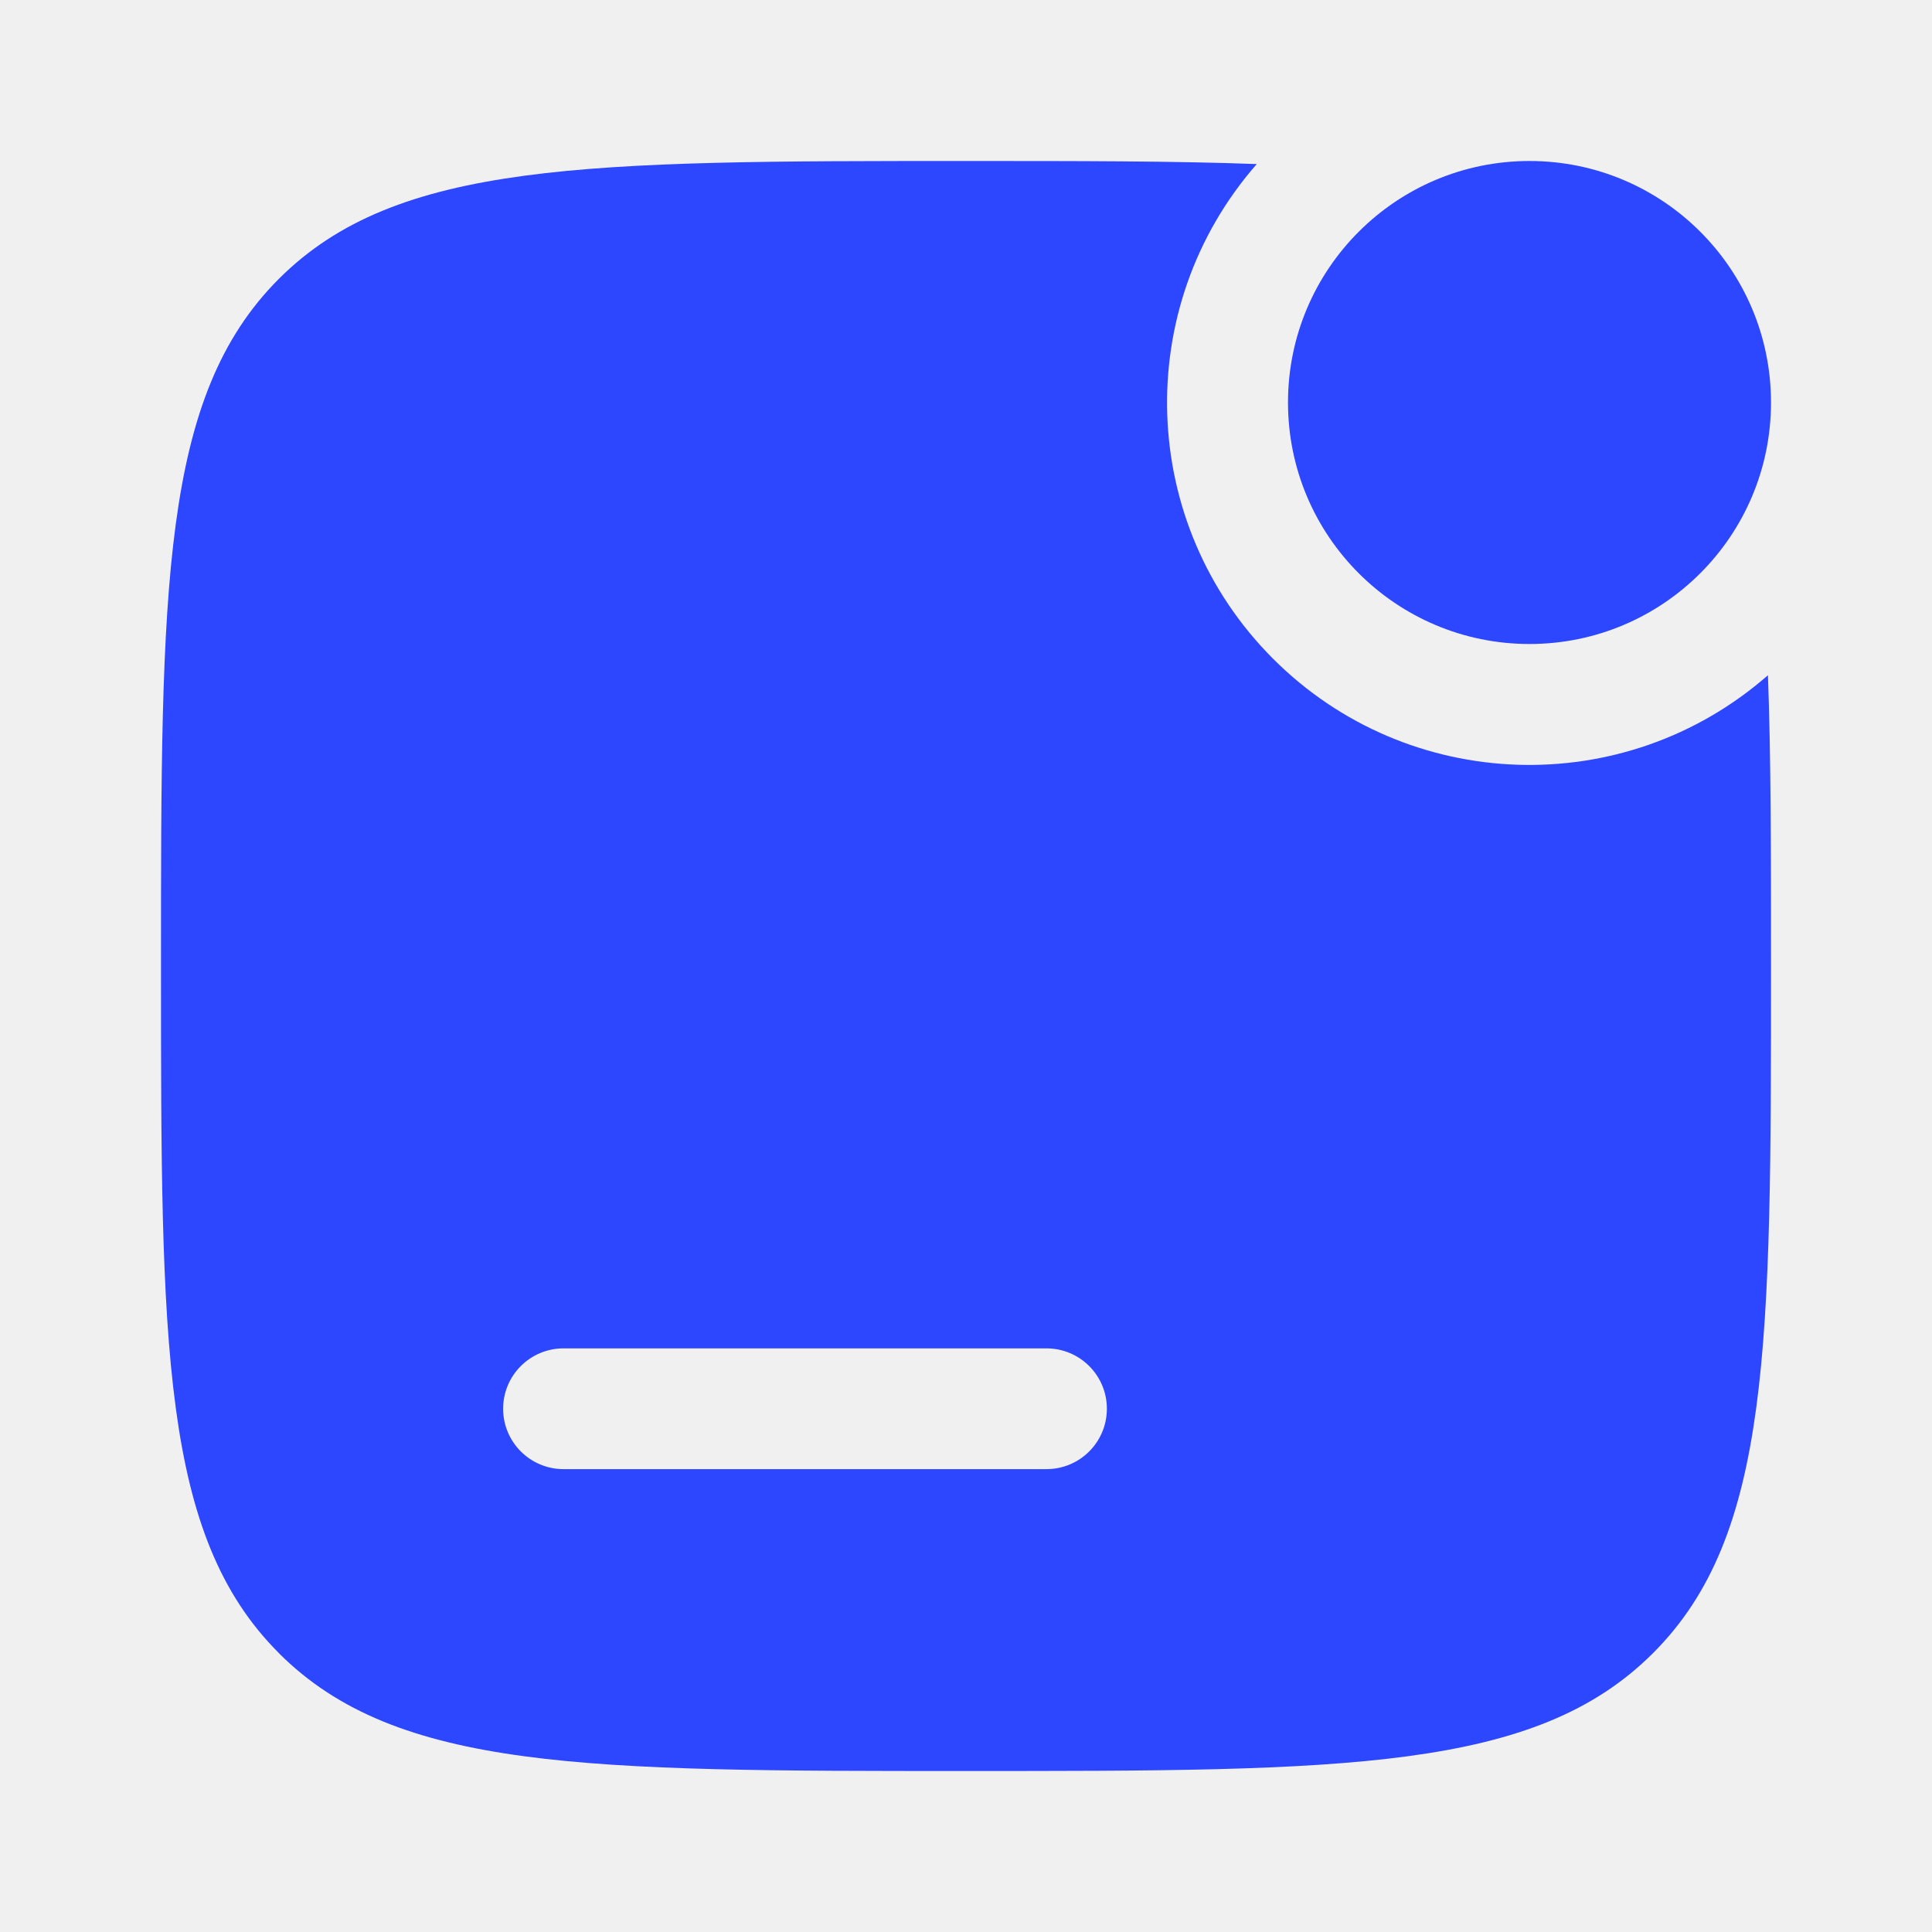
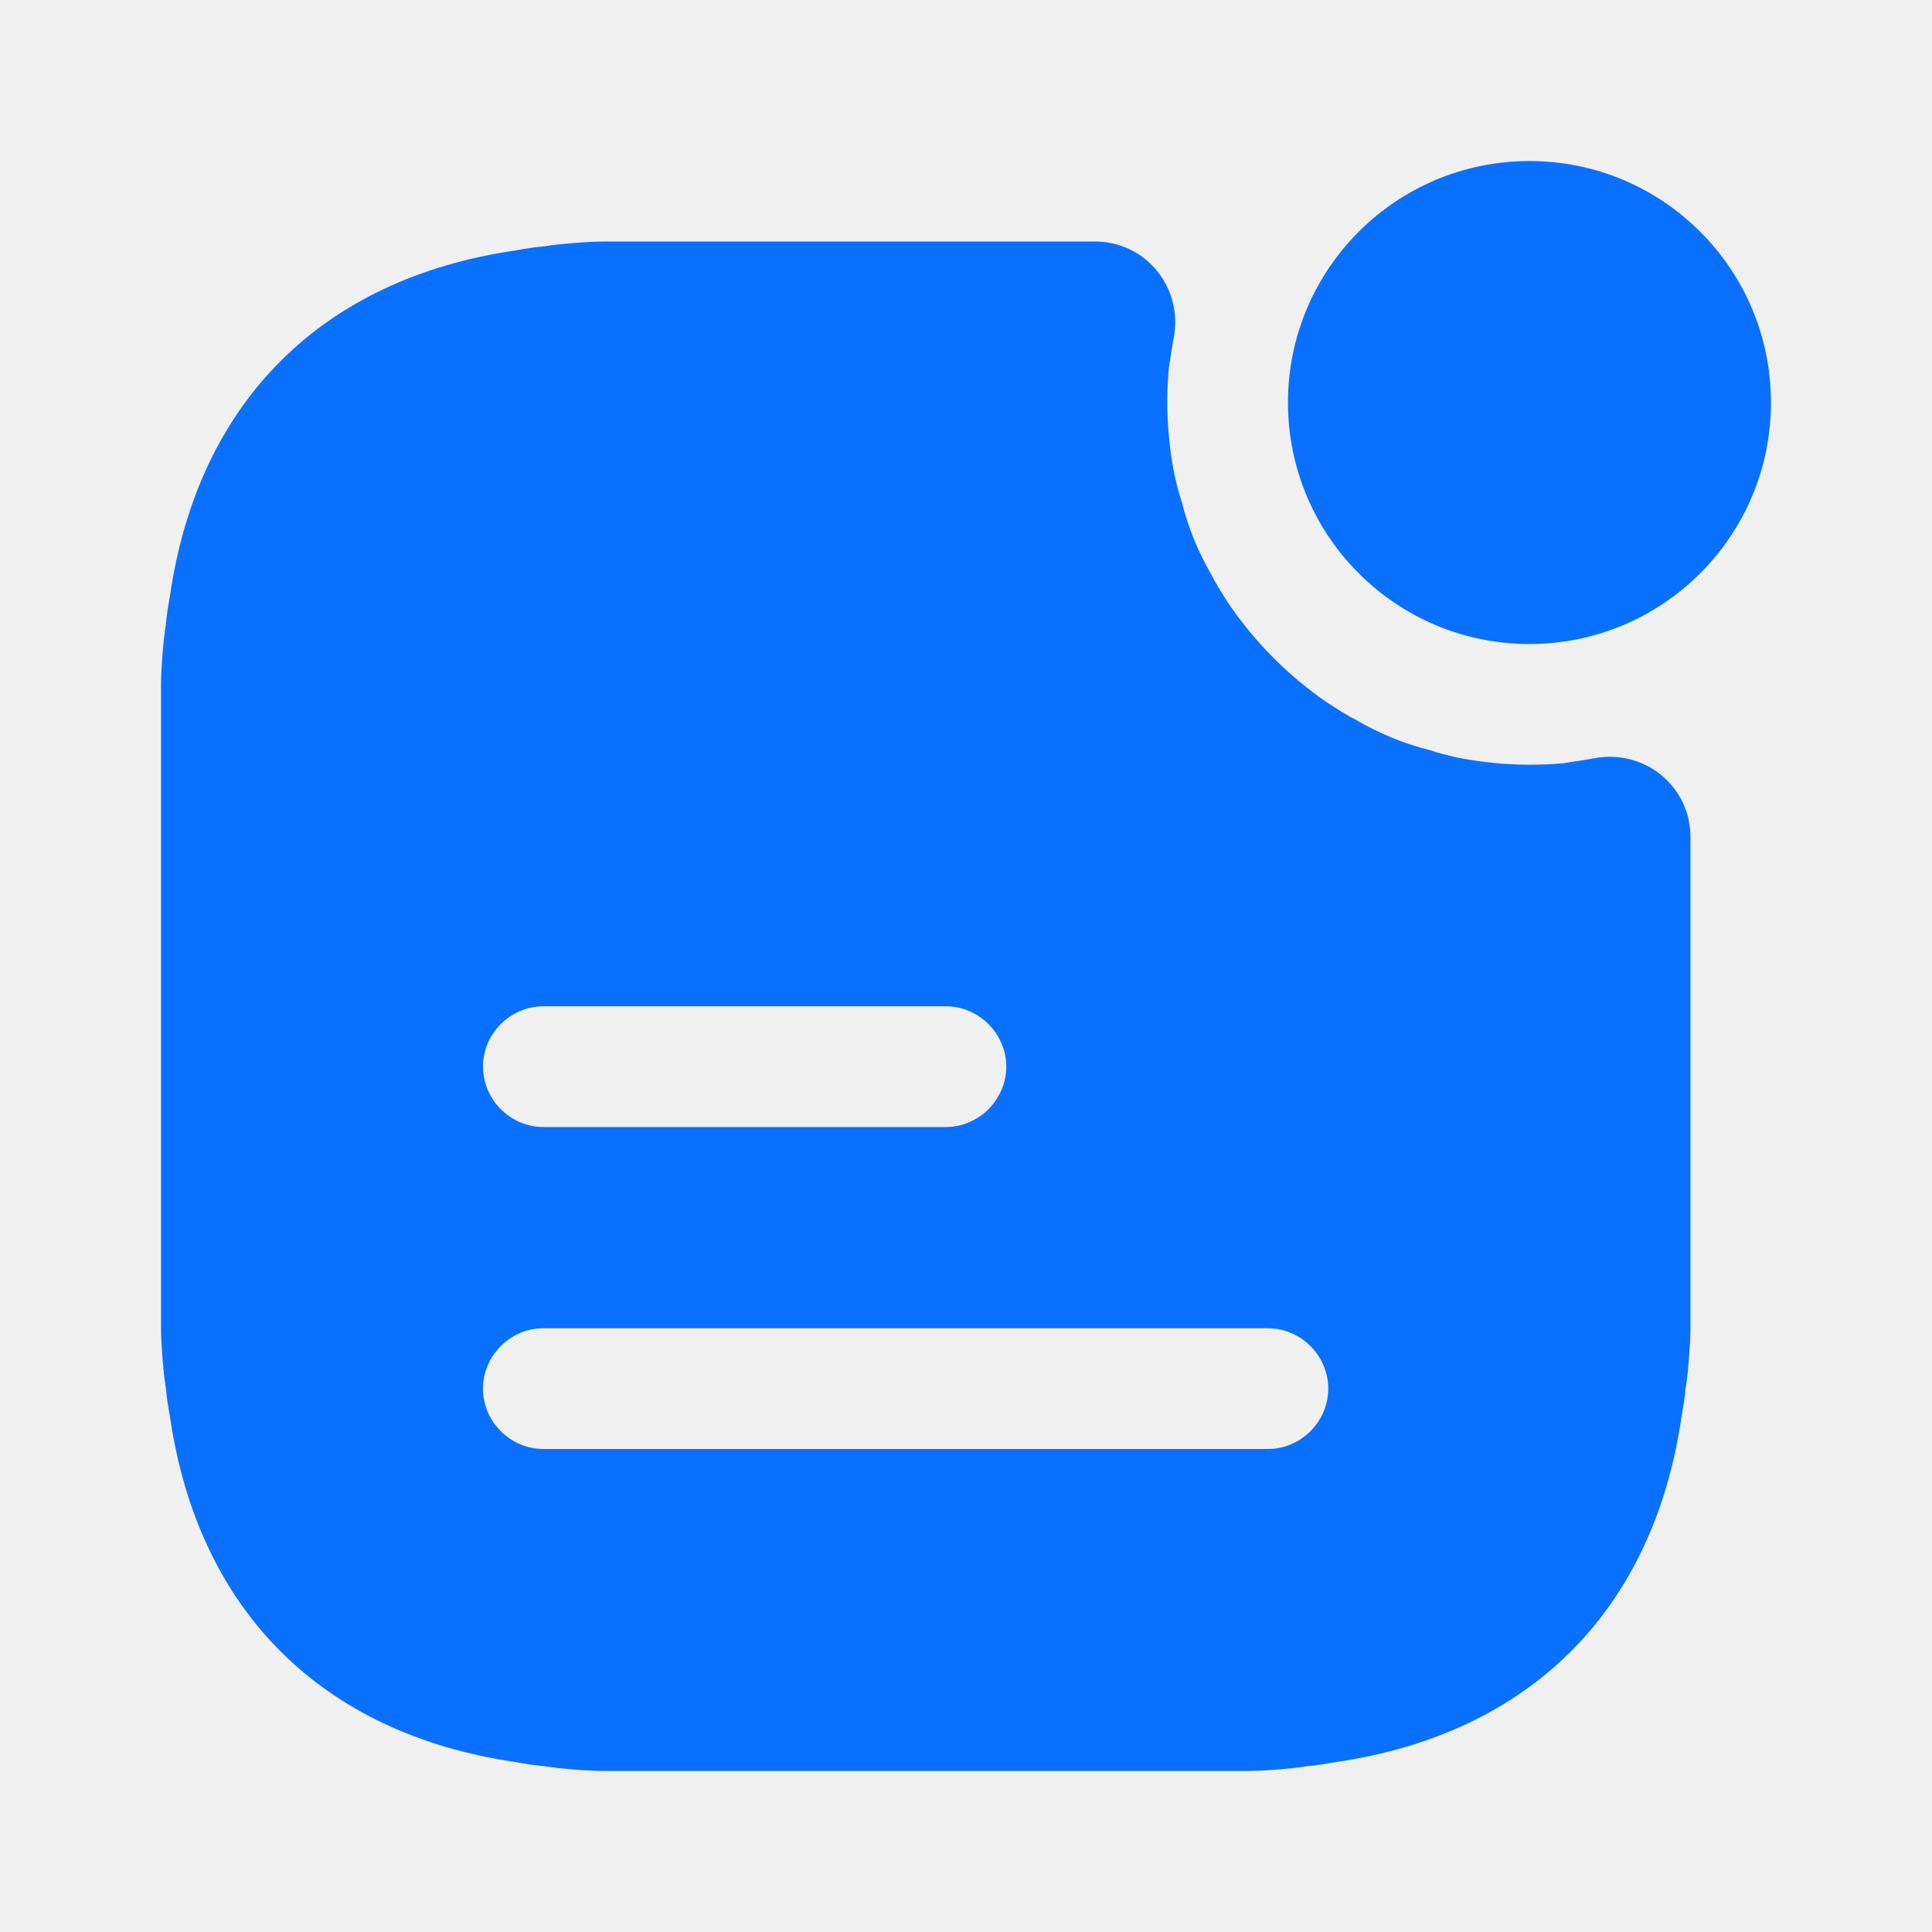
- <svg xmlns="http://www.w3.org/2000/svg" width="24" height="24" viewBox="0 0 24 24">
-   <path fill="#2D46FF" d="M22 5a3 3 0 1 1-6 0a3 3 0 0 1 6 0" />
-   <path fill="#2D46FF" fill-rule="evenodd" d="M6.25 14a.75.75 0 0 1 .75-.75h9a.75.75 0 0 1 0 1.5H7a.75.75 0 0 1-.75-.75" clip-rule="evenodd" />
-   <path fill="#2D46FF" fill-rule="evenodd" d="M3.464 20.536C4.93 22 7.286 22 12 22s7.071 0 8.535-1.465C22 19.072 22 16.714 22 12c0-1.399 0-2.59-.038-3.612a4.5 4.5 0 0 1-6.35-6.35C14.59 2 13.399 2 12 2C7.286 2 4.929 2 3.464 3.464C2 4.93 2 7.286 2 12s0 7.071 1.464 8.535M6.25 17.5a.75.75 0 0 1 .75-.75h6a.75.75 0 0 1 0 1.5H7a.75.75 0 0 1-.75-.75" clip-rule="evenodd" />
+ <svg xmlns="http://www.w3.org/2000/svg" width="26" height="26" viewBox="0 0 26 26" fill="none">
+   <g clip-path="url(#clip0_1642_2262)">
+     <mask id="mask0_1642_2262" style="mask-type:luminance" maskUnits="userSpaceOnUse" x="0" y="0" width="26" height="26">
+       <path d="M26 0H0V26H26V0Z" fill="white" />
+     </mask>
+     <g mask="url(#mask0_1642_2262)">
+       <path d="M20.583 8.667C22.378 8.667 23.833 7.212 23.833 5.417C23.833 3.622 22.378 2.167 20.583 2.167C18.788 2.167 17.333 3.622 17.333 5.417C17.333 7.212 18.788 8.667 20.583 8.667Z" fill="#0A70FF" />
+       <path d="M21.45 10.205C21.428 10.205 21.407 10.216 21.385 10.216C21.277 10.238 21.168 10.248 21.049 10.27C20.594 10.313 20.107 10.292 19.608 10.194C19.478 10.162 19.37 10.14 19.251 10.097C18.893 10.01 18.558 9.869 18.243 9.685C18.113 9.62 17.983 9.533 17.864 9.457C17.344 9.1 16.9 8.656 16.543 8.136C16.467 8.017 16.38 7.887 16.315 7.757C16.131 7.442 15.99 7.107 15.903 6.749C15.86 6.63 15.838 6.522 15.806 6.392C15.708 5.893 15.687 5.406 15.73 4.951C15.752 4.832 15.762 4.723 15.784 4.615C15.784 4.593 15.795 4.572 15.795 4.55C15.925 3.878 15.427 3.25 14.733 3.25H8.147C7.995 3.25 7.843 3.261 7.703 3.272C7.573 3.283 7.453 3.293 7.323 3.315C7.193 3.326 7.063 3.348 6.944 3.369C4.333 3.748 2.665 5.406 2.286 8.027C2.264 8.147 2.243 8.277 2.232 8.407C2.21 8.537 2.199 8.656 2.188 8.786C2.178 8.927 2.167 9.078 2.167 9.23V17.853C2.167 18.005 2.178 18.157 2.188 18.297C2.199 18.427 2.21 18.547 2.232 18.677C2.243 18.807 2.264 18.937 2.286 19.056C2.665 21.677 4.333 23.335 6.944 23.714C7.063 23.736 7.193 23.758 7.323 23.768C7.453 23.79 7.573 23.801 7.703 23.812C7.843 23.823 7.995 23.833 8.147 23.833H16.77C16.922 23.833 17.073 23.823 17.214 23.812C17.344 23.801 17.463 23.79 17.593 23.768C17.723 23.758 17.853 23.736 17.973 23.714C20.583 23.335 22.252 21.677 22.631 19.056C22.652 18.937 22.674 18.807 22.685 18.677C22.707 18.547 22.718 18.427 22.728 18.297C22.739 18.157 22.75 18.005 22.75 17.853V11.267C22.75 10.573 22.122 10.075 21.45 10.205ZM7.313 13.542H12.729C13.173 13.542 13.542 13.91 13.542 14.354C13.542 14.798 13.173 15.167 12.729 15.167H7.313C6.868 15.167 6.5 14.798 6.5 14.354C6.5 13.91 6.868 13.542 7.313 13.542ZM17.062 19.5H7.313C6.868 19.5 6.5 19.132 6.5 18.688C6.5 18.243 6.868 17.875 7.313 17.875H17.062C17.507 17.875 17.875 18.243 17.875 18.688C17.875 19.132 17.507 19.5 17.062 19.5Z" fill="#0A70FF" />
+     </g>
+   </g>
+   <defs>
+     <clipPath id="clip0_1642_2262">
+       <rect width="26" height="26" fill="white" />
+     </clipPath>
+   </defs>
</svg>
